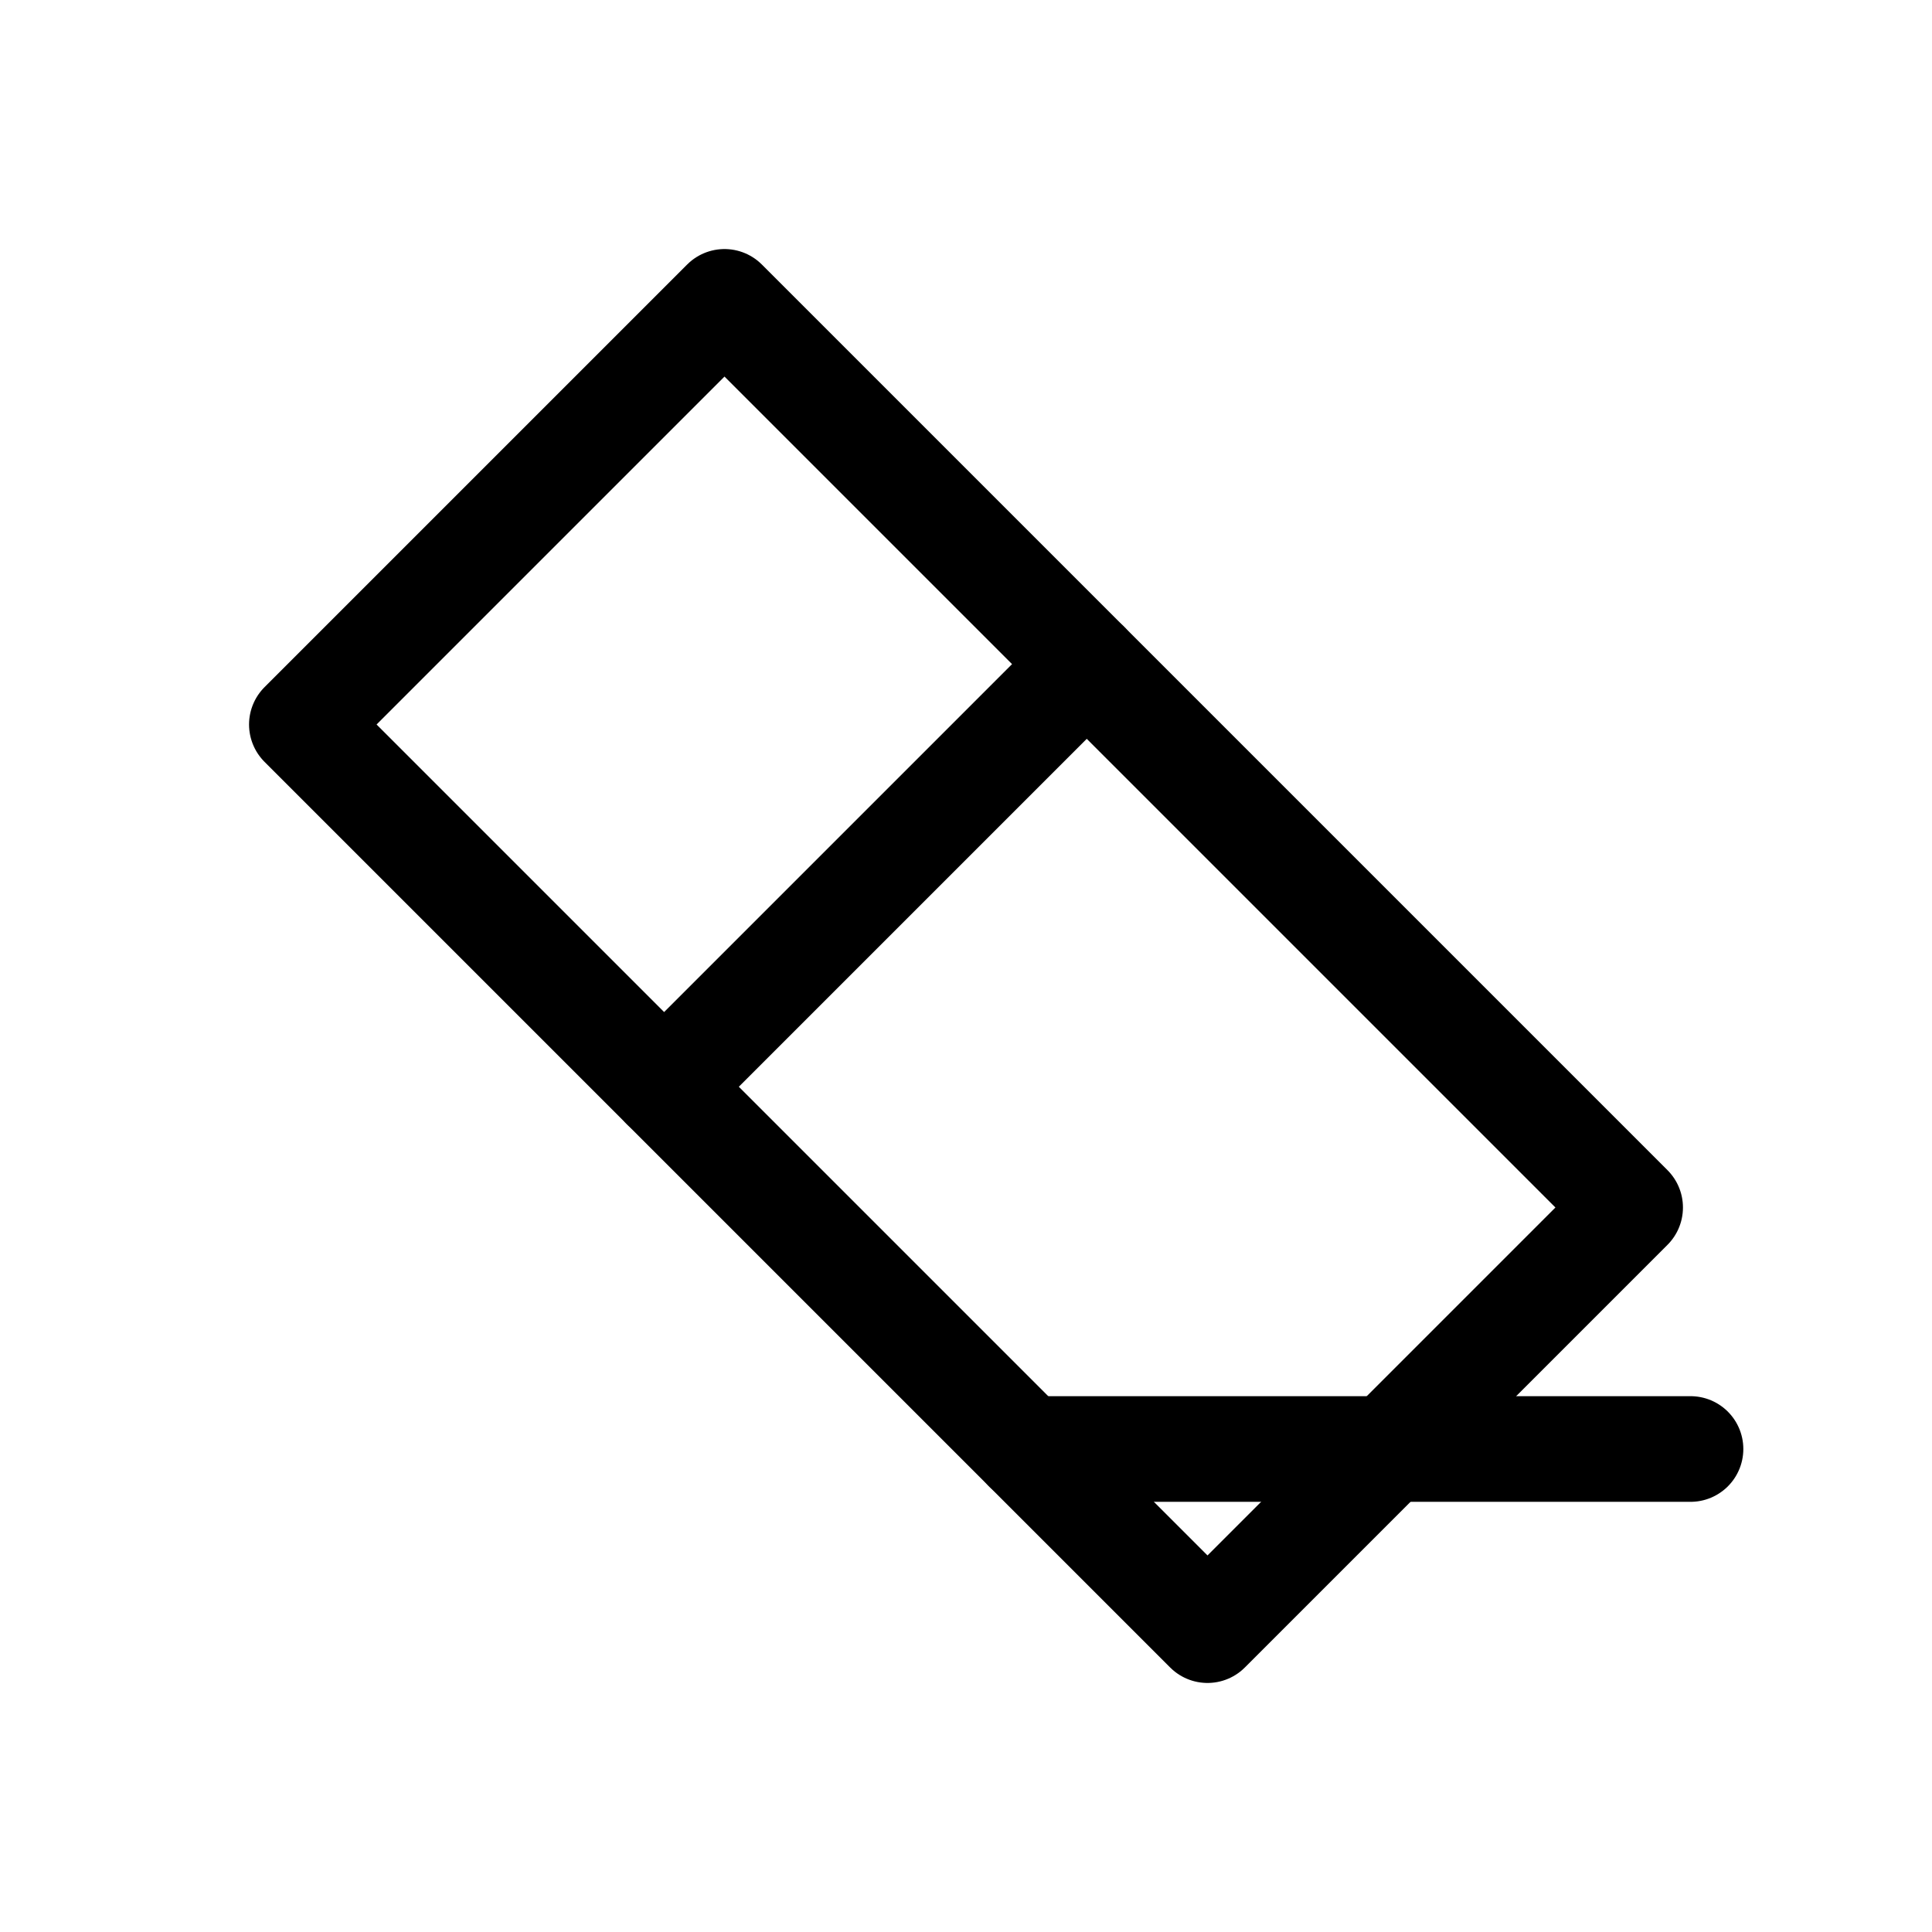
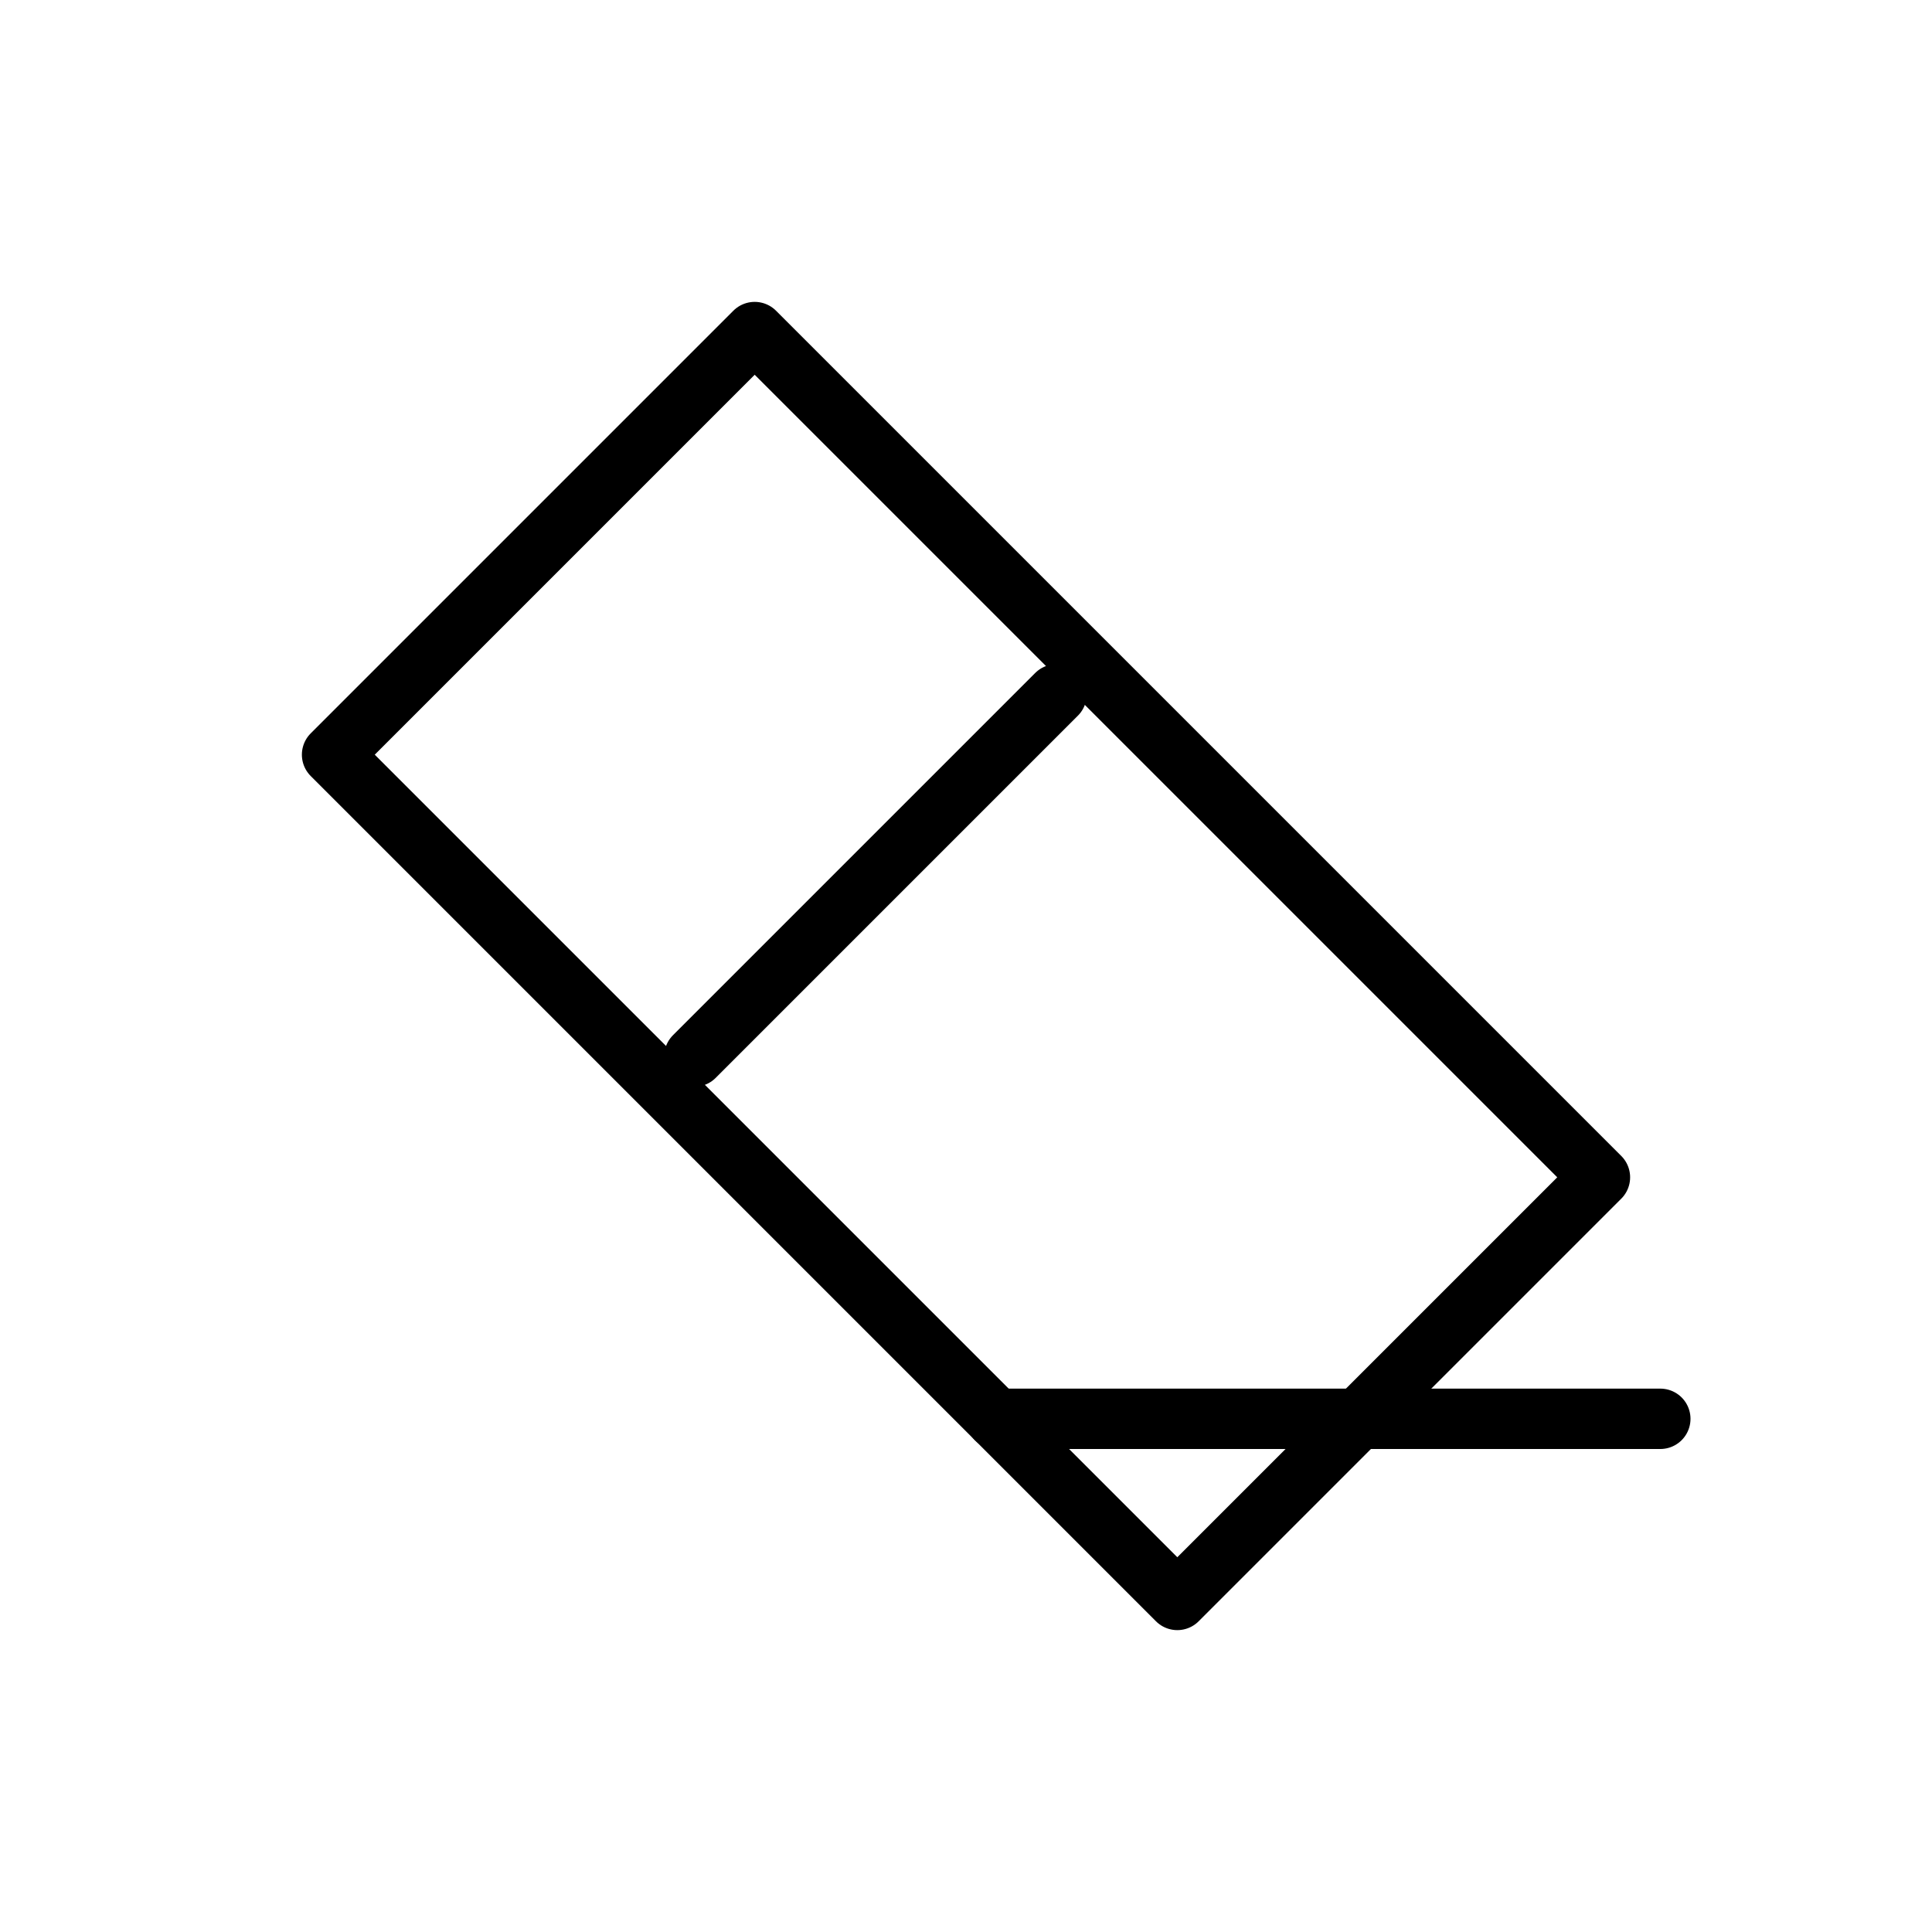
<svg xmlns="http://www.w3.org/2000/svg" width="32" height="32" viewBox="0 0 32 32">
-   <g fill="none" stroke="currentColor" stroke-width="1.75" stroke-linecap="round" stroke-linejoin="round">
-     <path class="esist" d="M 12 5 L 27 20 L 20 27 L 5 12 Z" />
-     <path class="pt" d="M 18 11 L 11 18" />
-     <path class="esist" d="M 17 24 H 28" />
+   <g fill="none" stroke="currentColor" stroke-width="1" stroke-linecap="round" stroke-linejoin="round">
+     <path class="esist" d="M12.5 5.5 L26.5 19.5 L19.5 26.5 L5.5 12.5 Z" />
+     <path class="pt" d="M17.5 11.5 L11.5 17.5" />
+     <path class="esist" d="M16.5 23.5 H27.5" />
  </g>
</svg>
